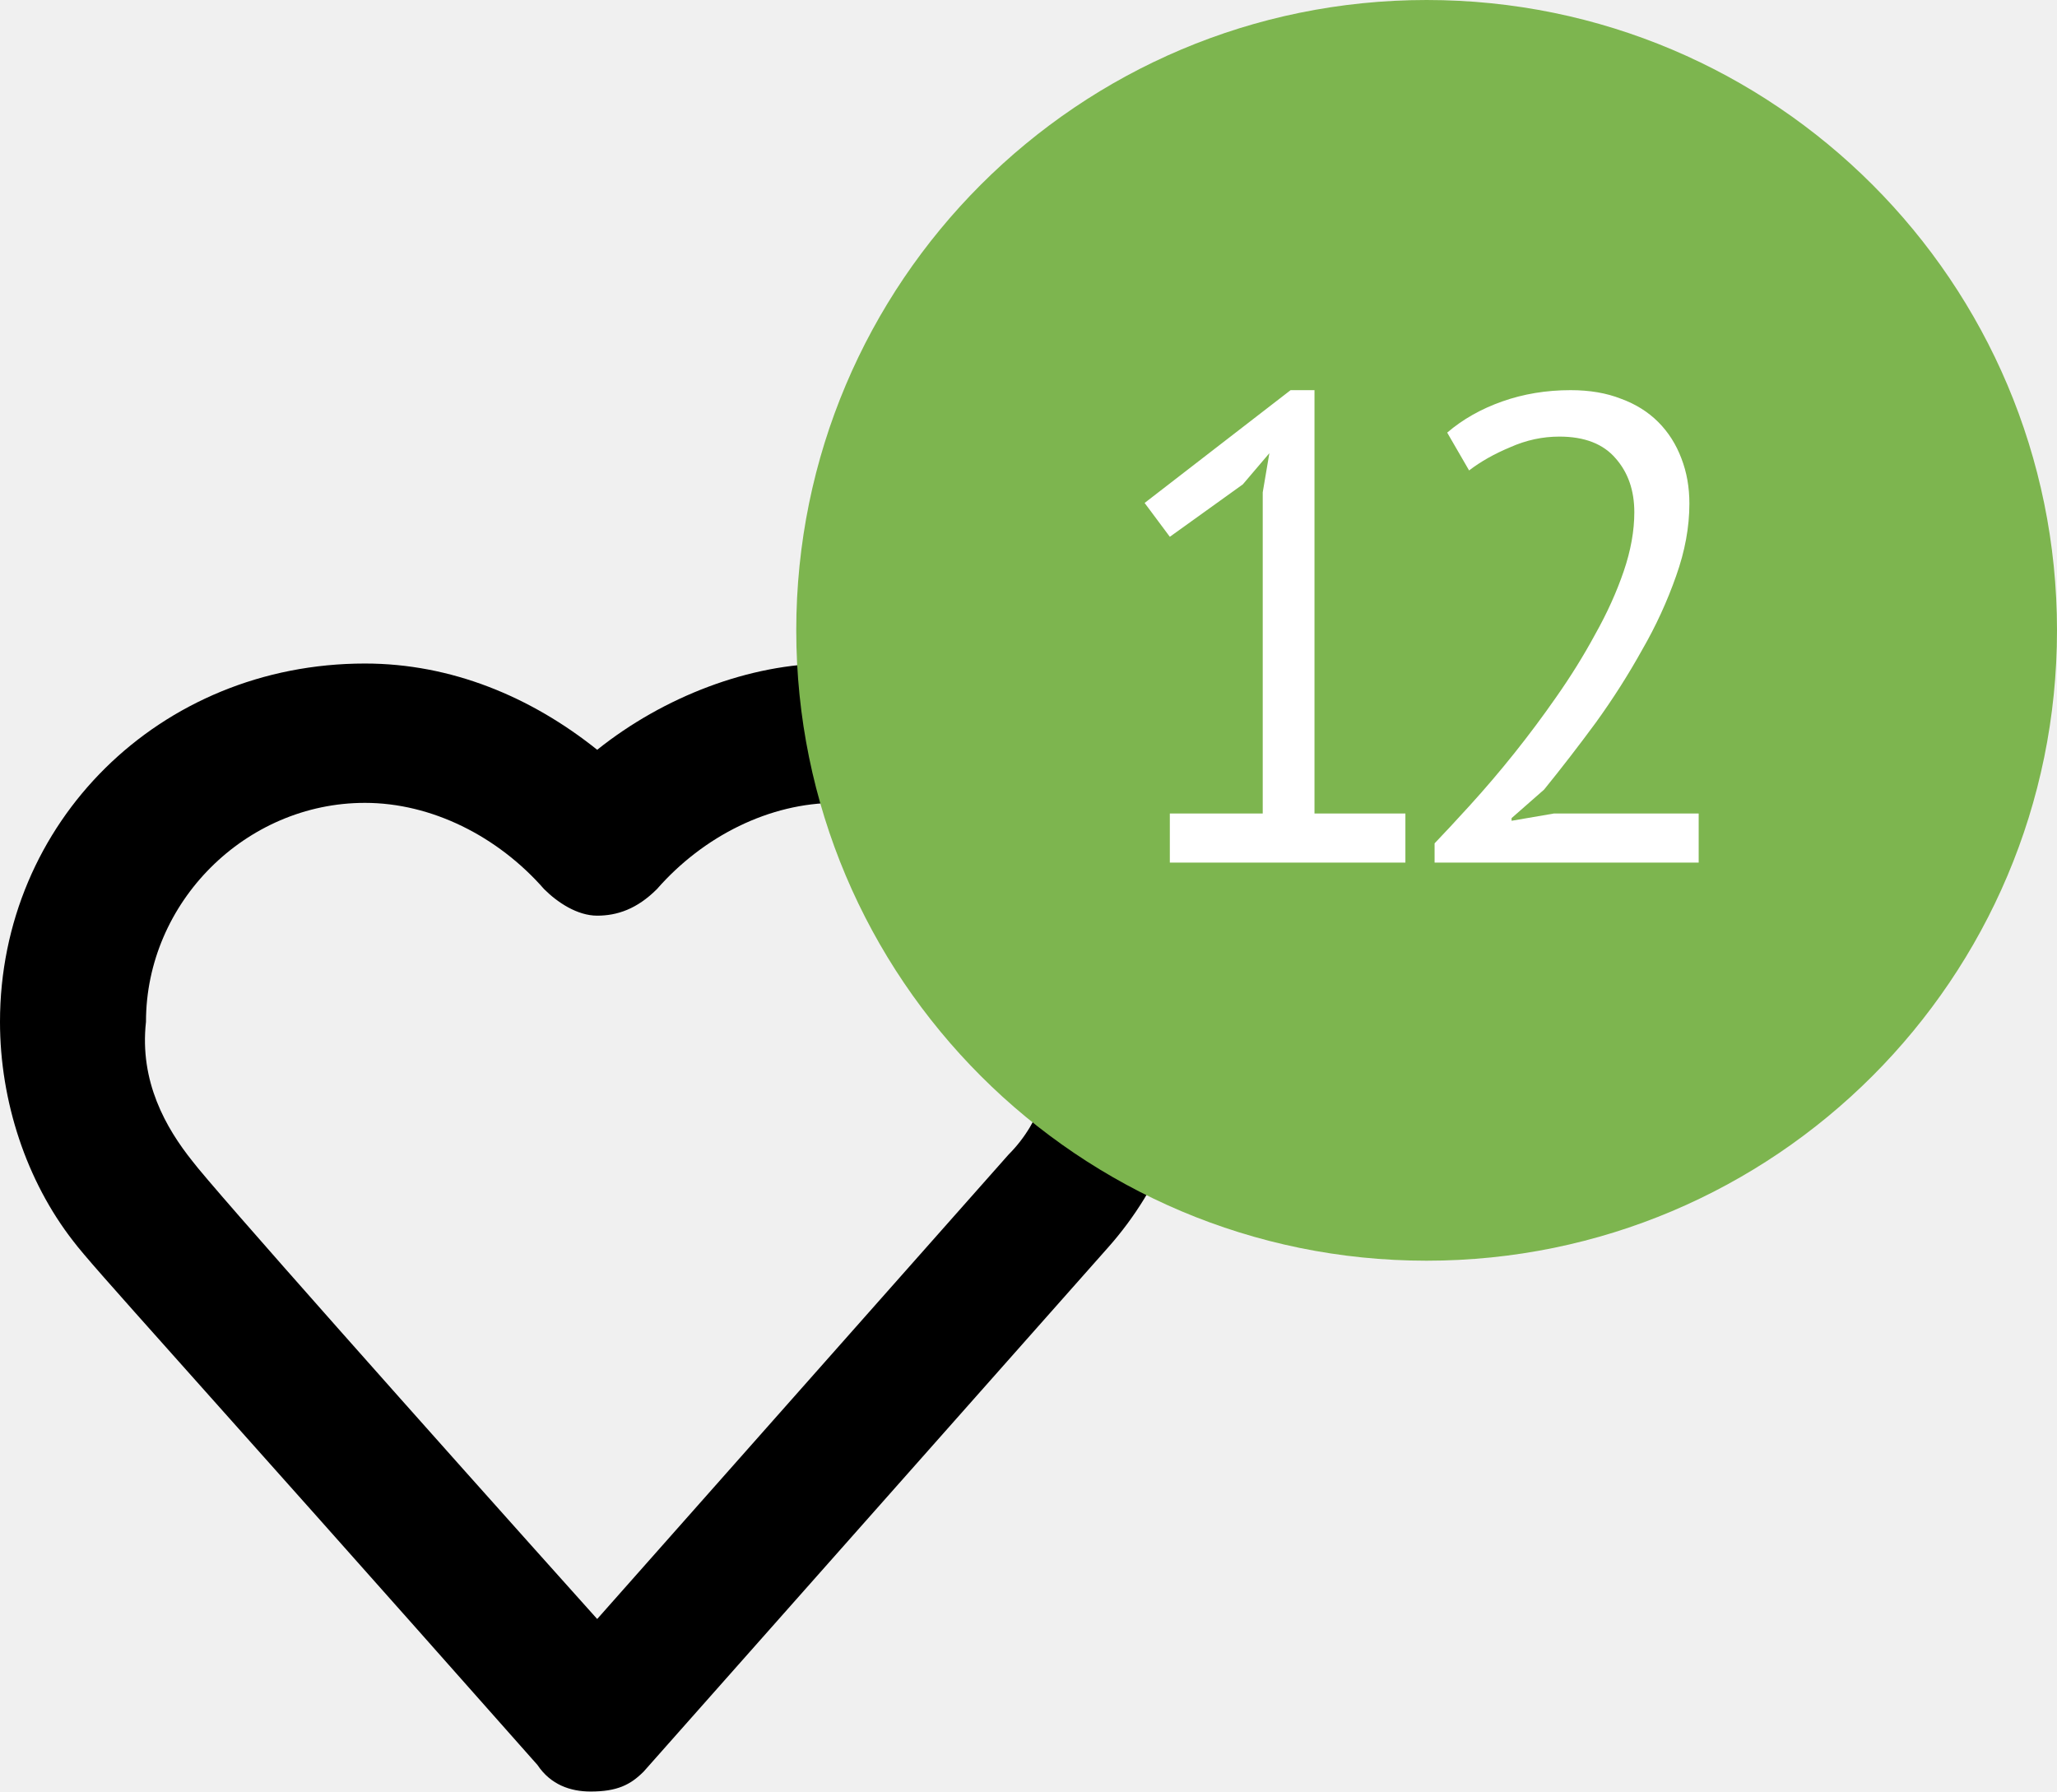
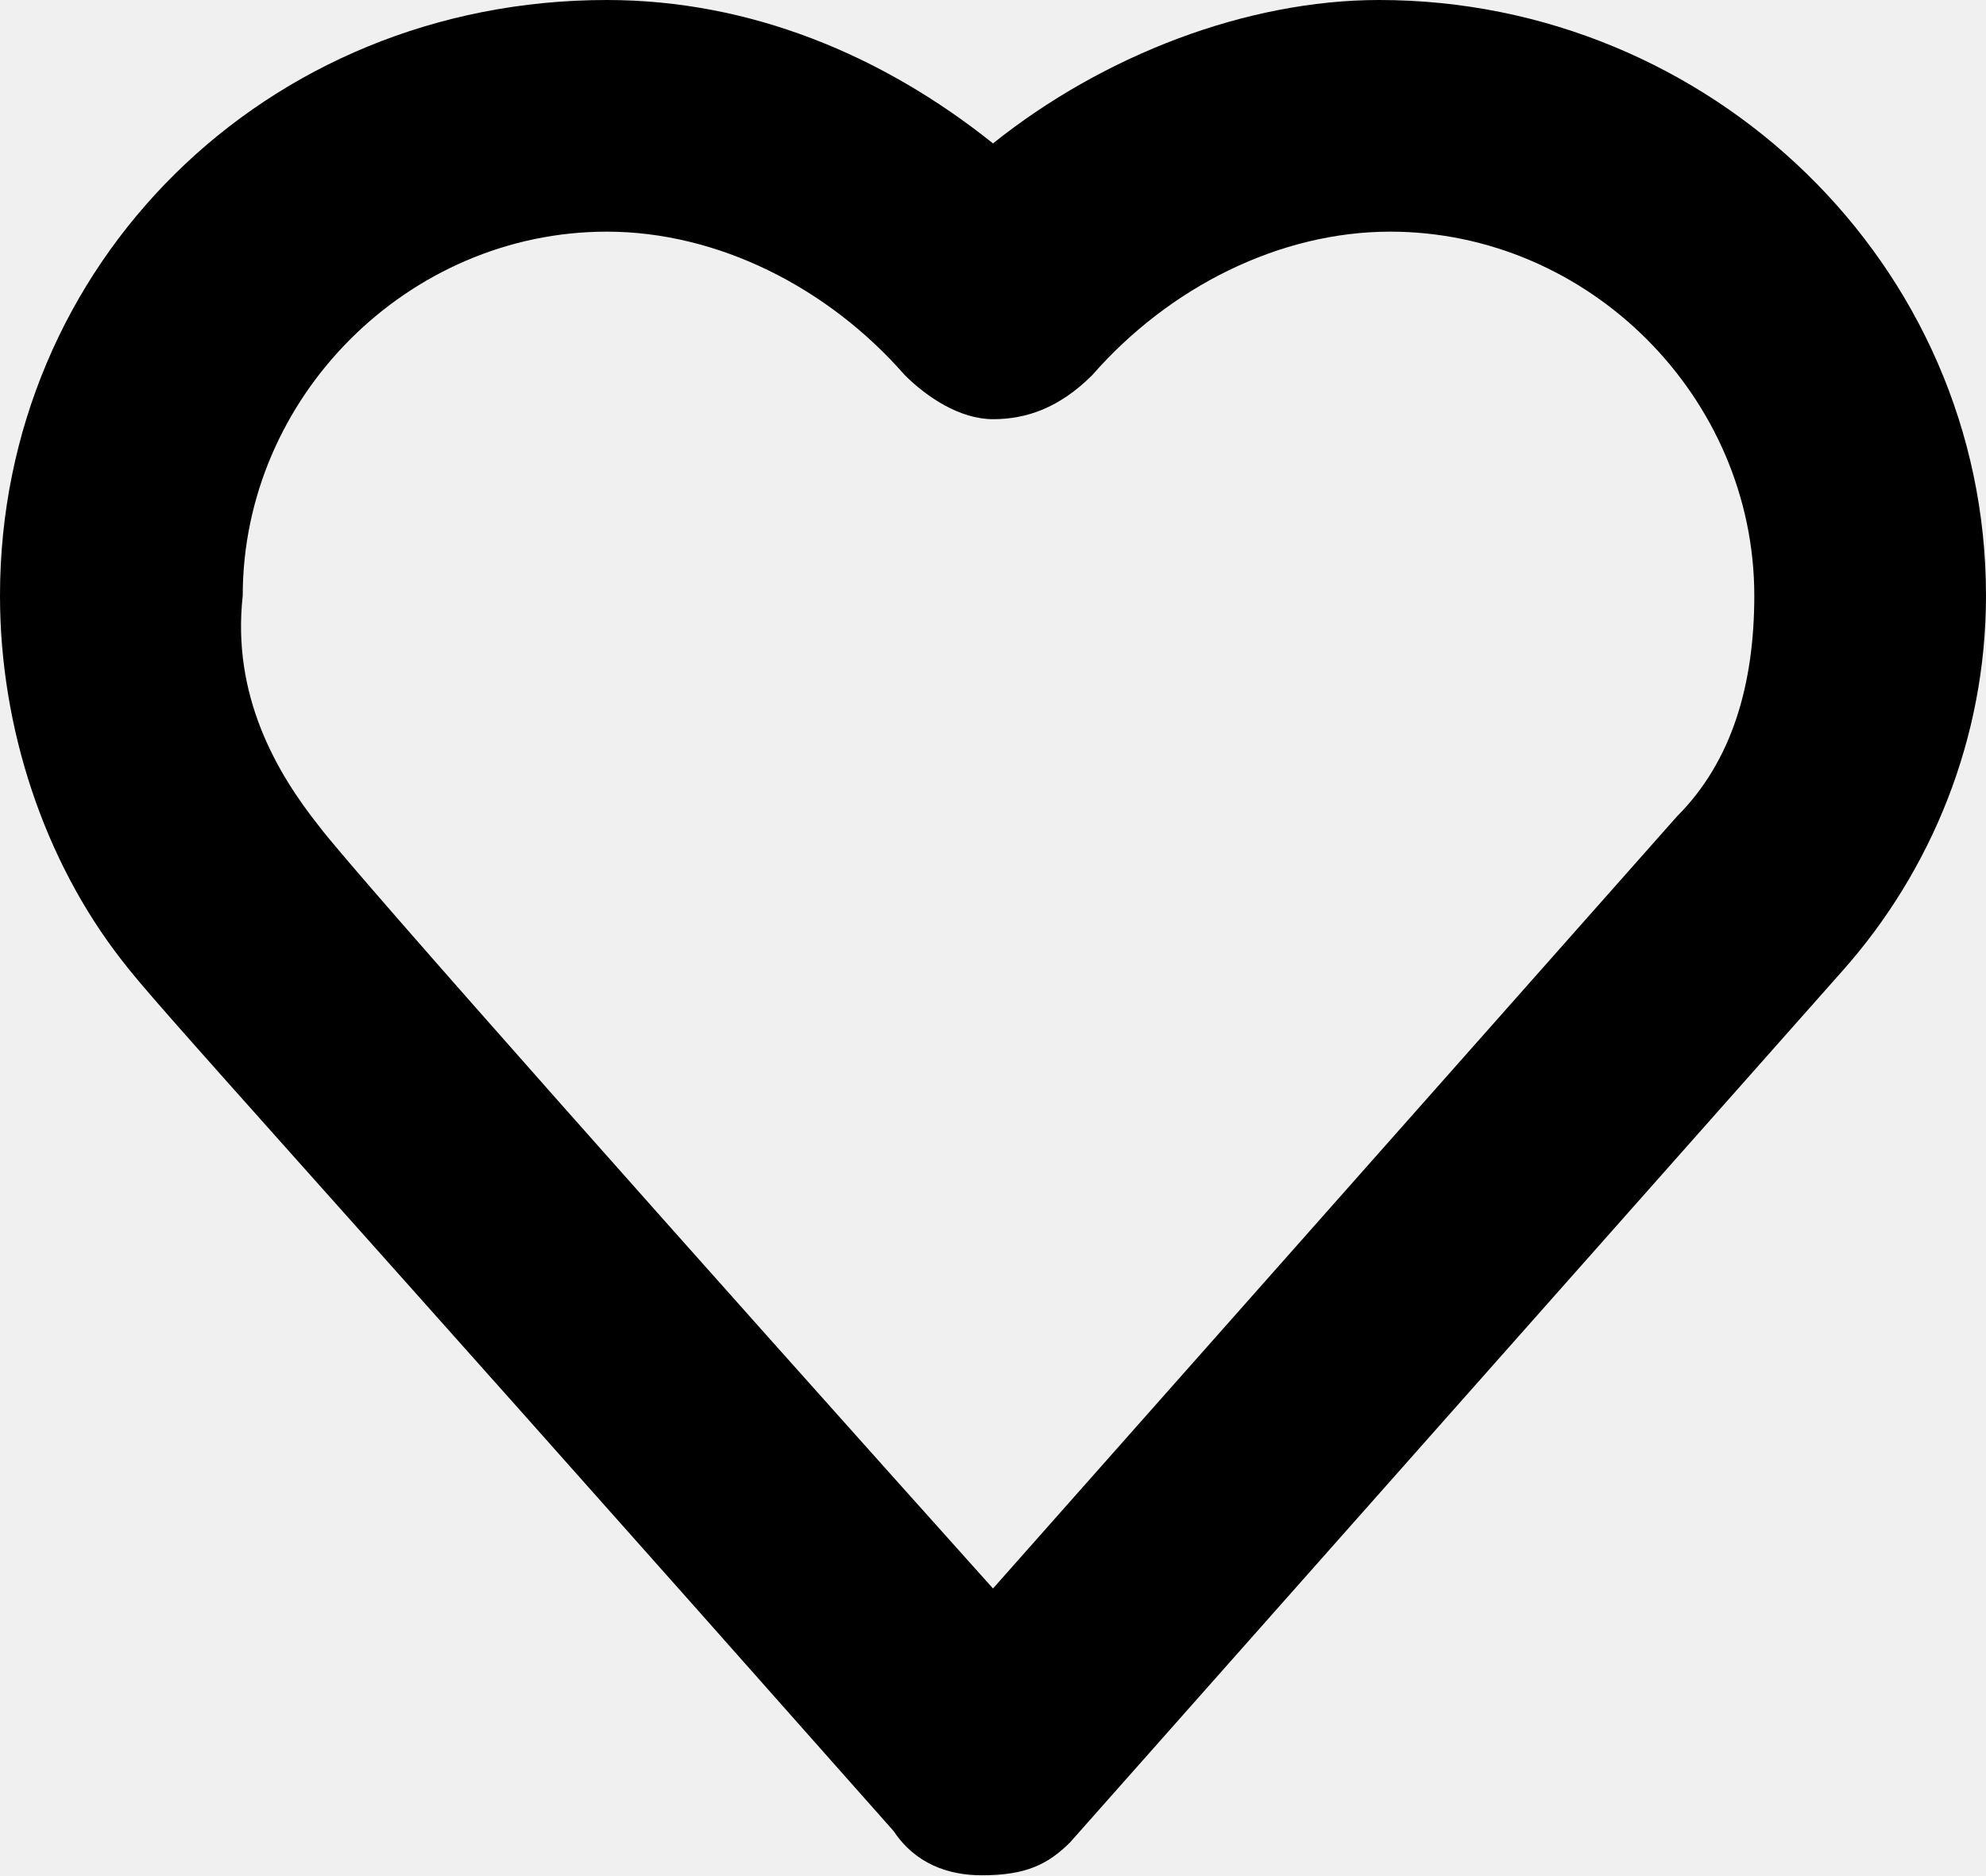
- <svg xmlns="http://www.w3.org/2000/svg" width="31" height="27" fill="none">
-   <path d="M8.9 27c-.3 0-.6-.1-.8-.4-5.4-6.1-6.7-7.5-7-7.9-.7-.9-1.1-2.1-1.1-3.3 0-3 2.4-5.4 5.5-5.4 1.3 0 2.5.5 3.5 1.3 1-.8 2.3-1.3 3.5-1.3 3 0 5.5 2.4 5.5 5.4 0 1.3-.5 2.5-1.3 3.4l-7 7.9c-.2.2-.4.3-.8.3Zm-6-9.5c.3.4 3.5 4 6.1 6.9l6.2-7c.5-.5.7-1.2.7-2 0-1.8-1.5-3.3-3.3-3.3-1 0-2 .5-2.7 1.3-.3.3-.6.4-.9.4-.3 0-.6-.2-.8-.4-.7-.8-1.7-1.3-2.7-1.3-1.8 0-3.3 1.5-3.3 3.3-.1.9.3 1.6.7 2.1-.1 0-.1 0 0 0Z" fill="#000" />
-   <path d="M31 9.5a9.5 9.5 0 1 1-19 0 9.5 9.5 0 0 1 19 0Z" fill="#7DB54F" />
-   <path d="M17.63 12.26h1.4V7.42l.1-.59-.4.47-1.1.79-.38-.51 2.2-1.7h.36v6.38h1.37V13h-3.55v-.74Zm7.83-4.67c0 .353-.067.717-.2 1.09a6.562 6.562 0 0 1-.51 1.11c-.207.373-.44.74-.7 1.1-.26.353-.52.69-.78 1.01l-.49.43v.04l.64-.11h2.18V13h-3.98v-.29c.147-.153.323-.343.53-.57a16.081 16.081 0 0 0 1.3-1.63c.22-.313.417-.63.59-.95.18-.32.323-.637.43-.95.107-.313.16-.61.16-.89 0-.327-.093-.597-.28-.81-.187-.22-.47-.33-.85-.33-.253 0-.5.053-.74.16-.24.1-.447.217-.62.35l-.33-.57c.233-.2.51-.357.83-.47.32-.113.663-.17 1.03-.17.287 0 .54.043.76.13.22.08.407.197.56.35.153.153.27.337.35.55.08.207.12.433.12.68Z" fill="#fff" />
+ <svg xmlns="http://www.w3.org/2000/svg" width="18" height="17" fill="none">
+   <path d="M8.9 17c-.3 0-.6-.1-.8-.4-5.4-6.1-6.7-7.5-7-7.9C.4 7.8 0 6.6 0 5.4 0 2.4 2.4 0 5.5 0 6.8 0 8 .5 9 1.3 10 .5 11.3 0 12.5 0c3 0 5.5 2.4 5.5 5.4 0 1.3-.5 2.5-1.3 3.4l-7 7.9c-.2.2-.4.3-.8.3Zm-6-9.5c.3.4 3.5 4 6.1 6.9l6.2-7c.5-.5.7-1.2.7-2 0-1.8-1.5-3.3-3.3-3.3-1 0-2 .5-2.7 1.3-.3.3-.6.4-.9.4-.3 0-.6-.2-.8-.4-.7-.8-1.7-1.3-2.7-1.3-1.8 0-3.3 1.5-3.3 3.3-.1.9.3 1.6.7 2.1-.1 0-.1 0 0 0Z" fill="#000" />
</svg>
